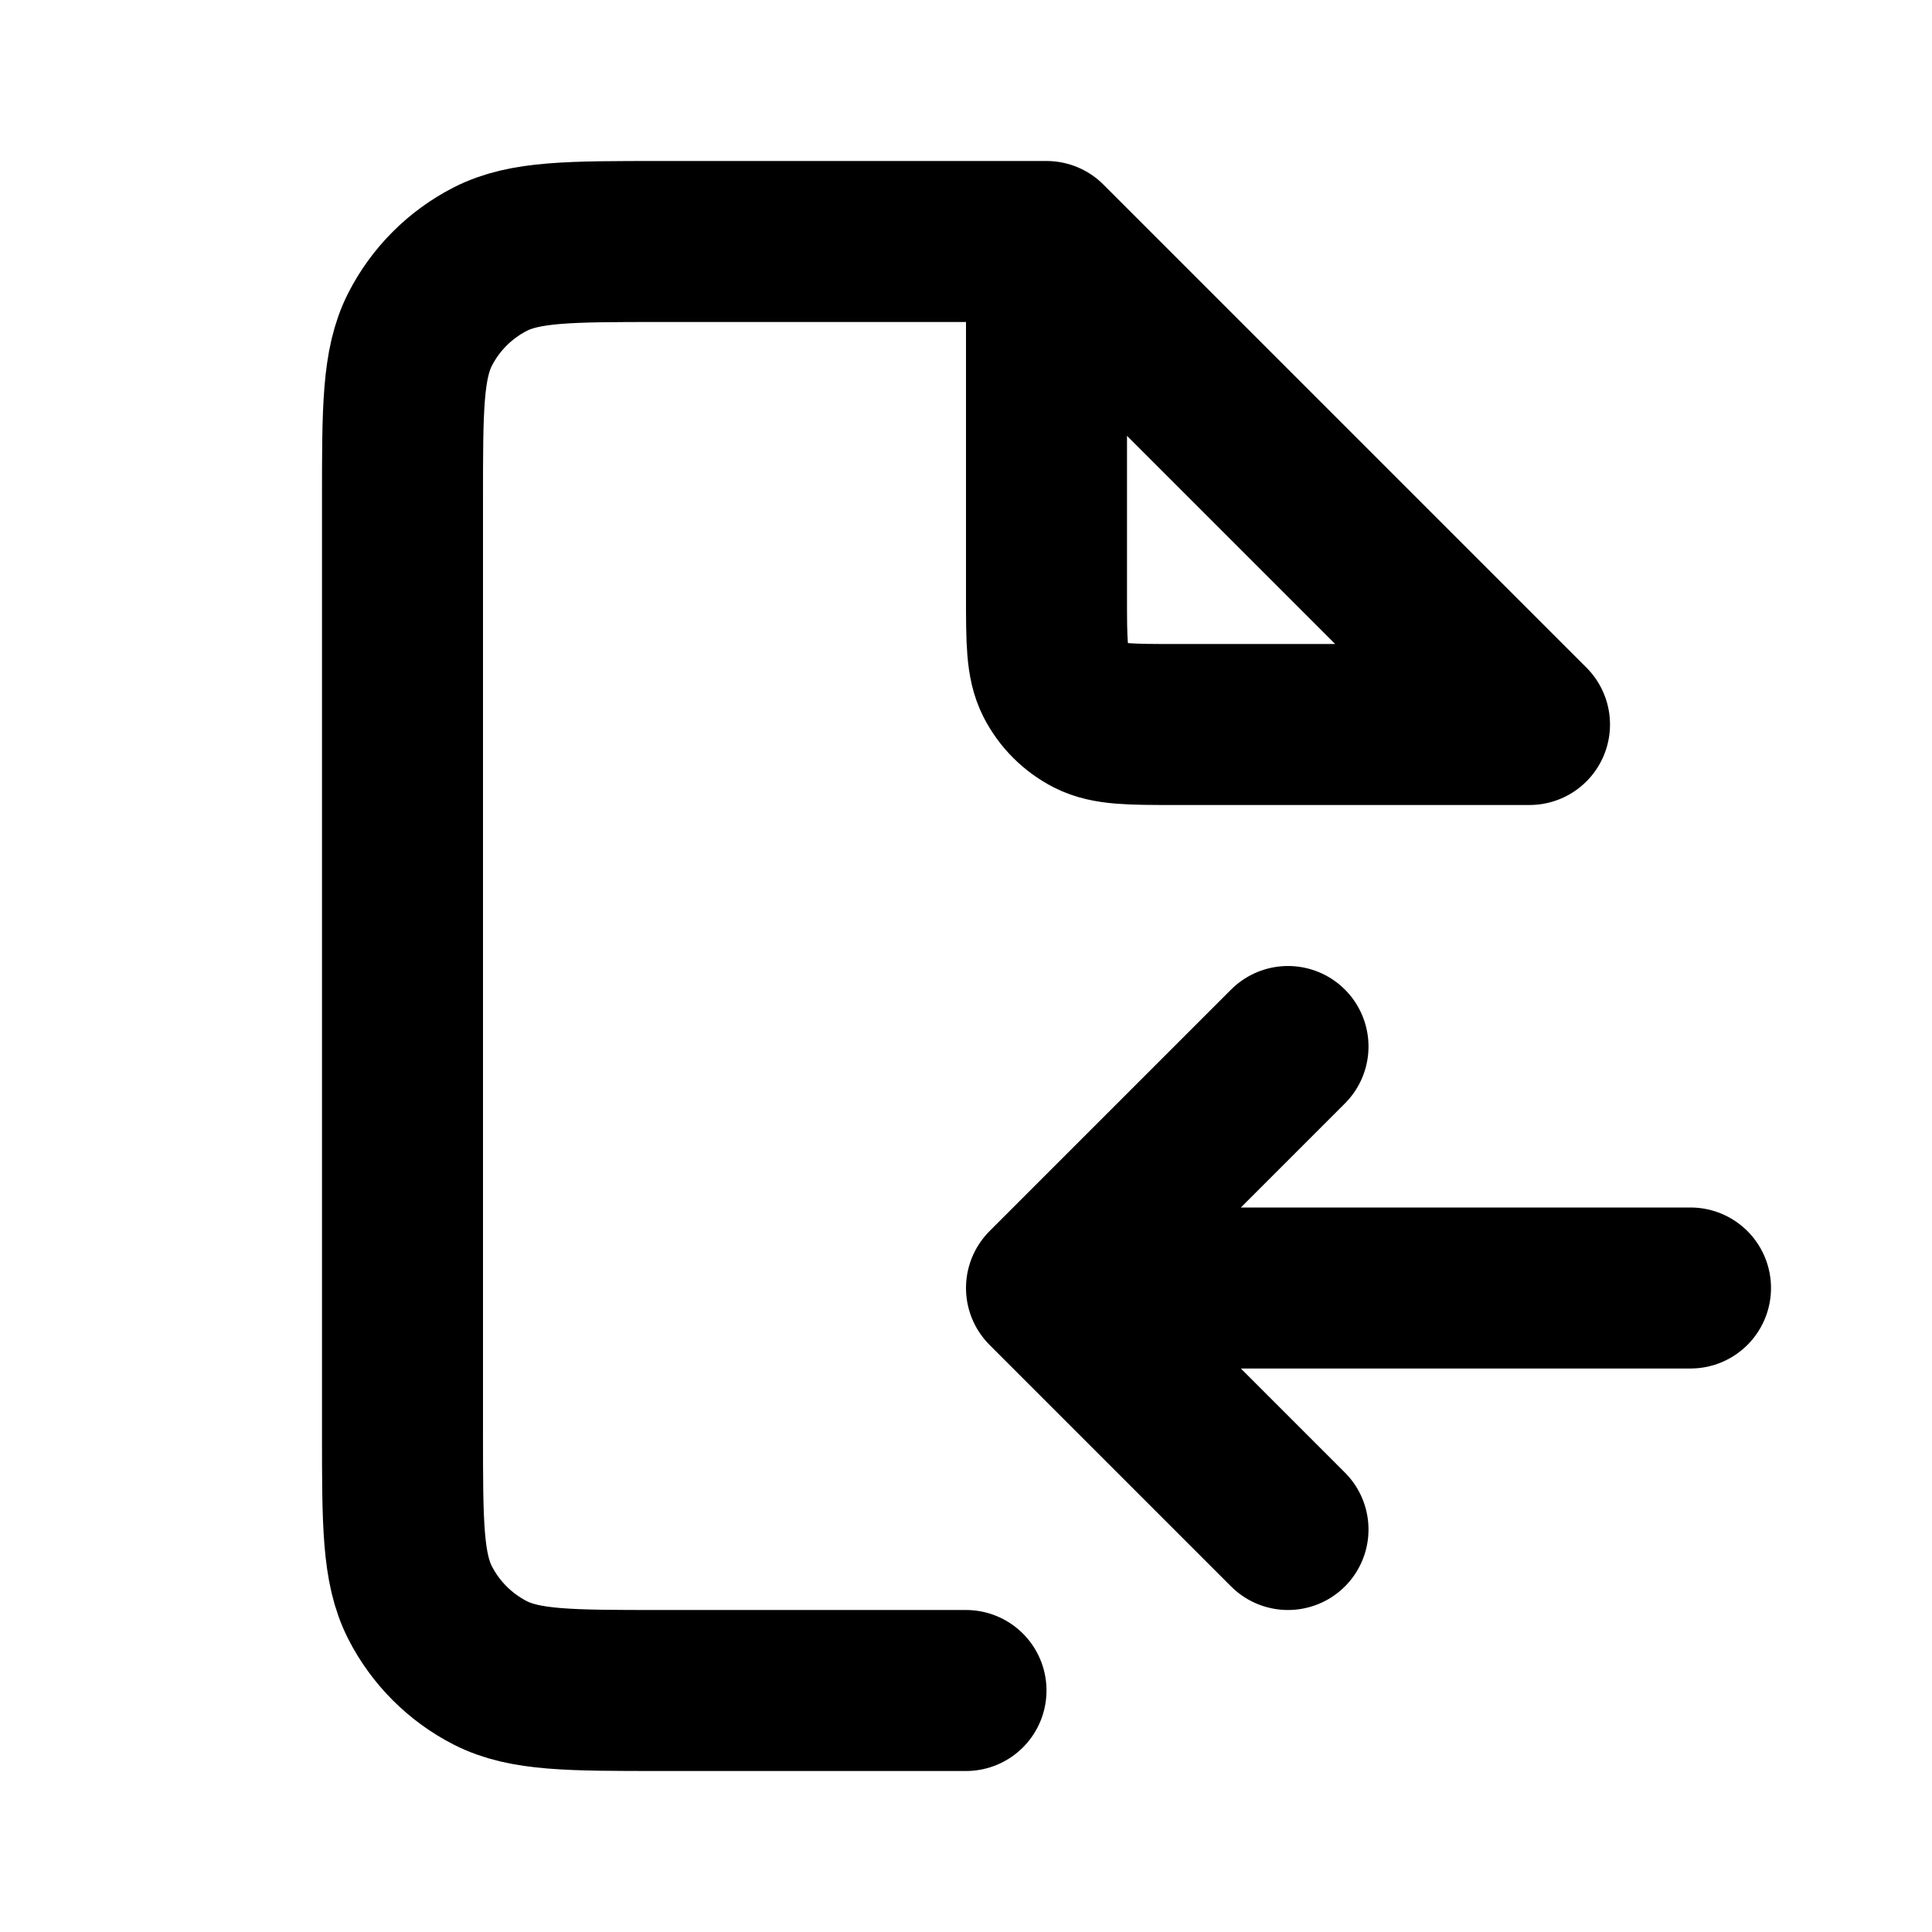
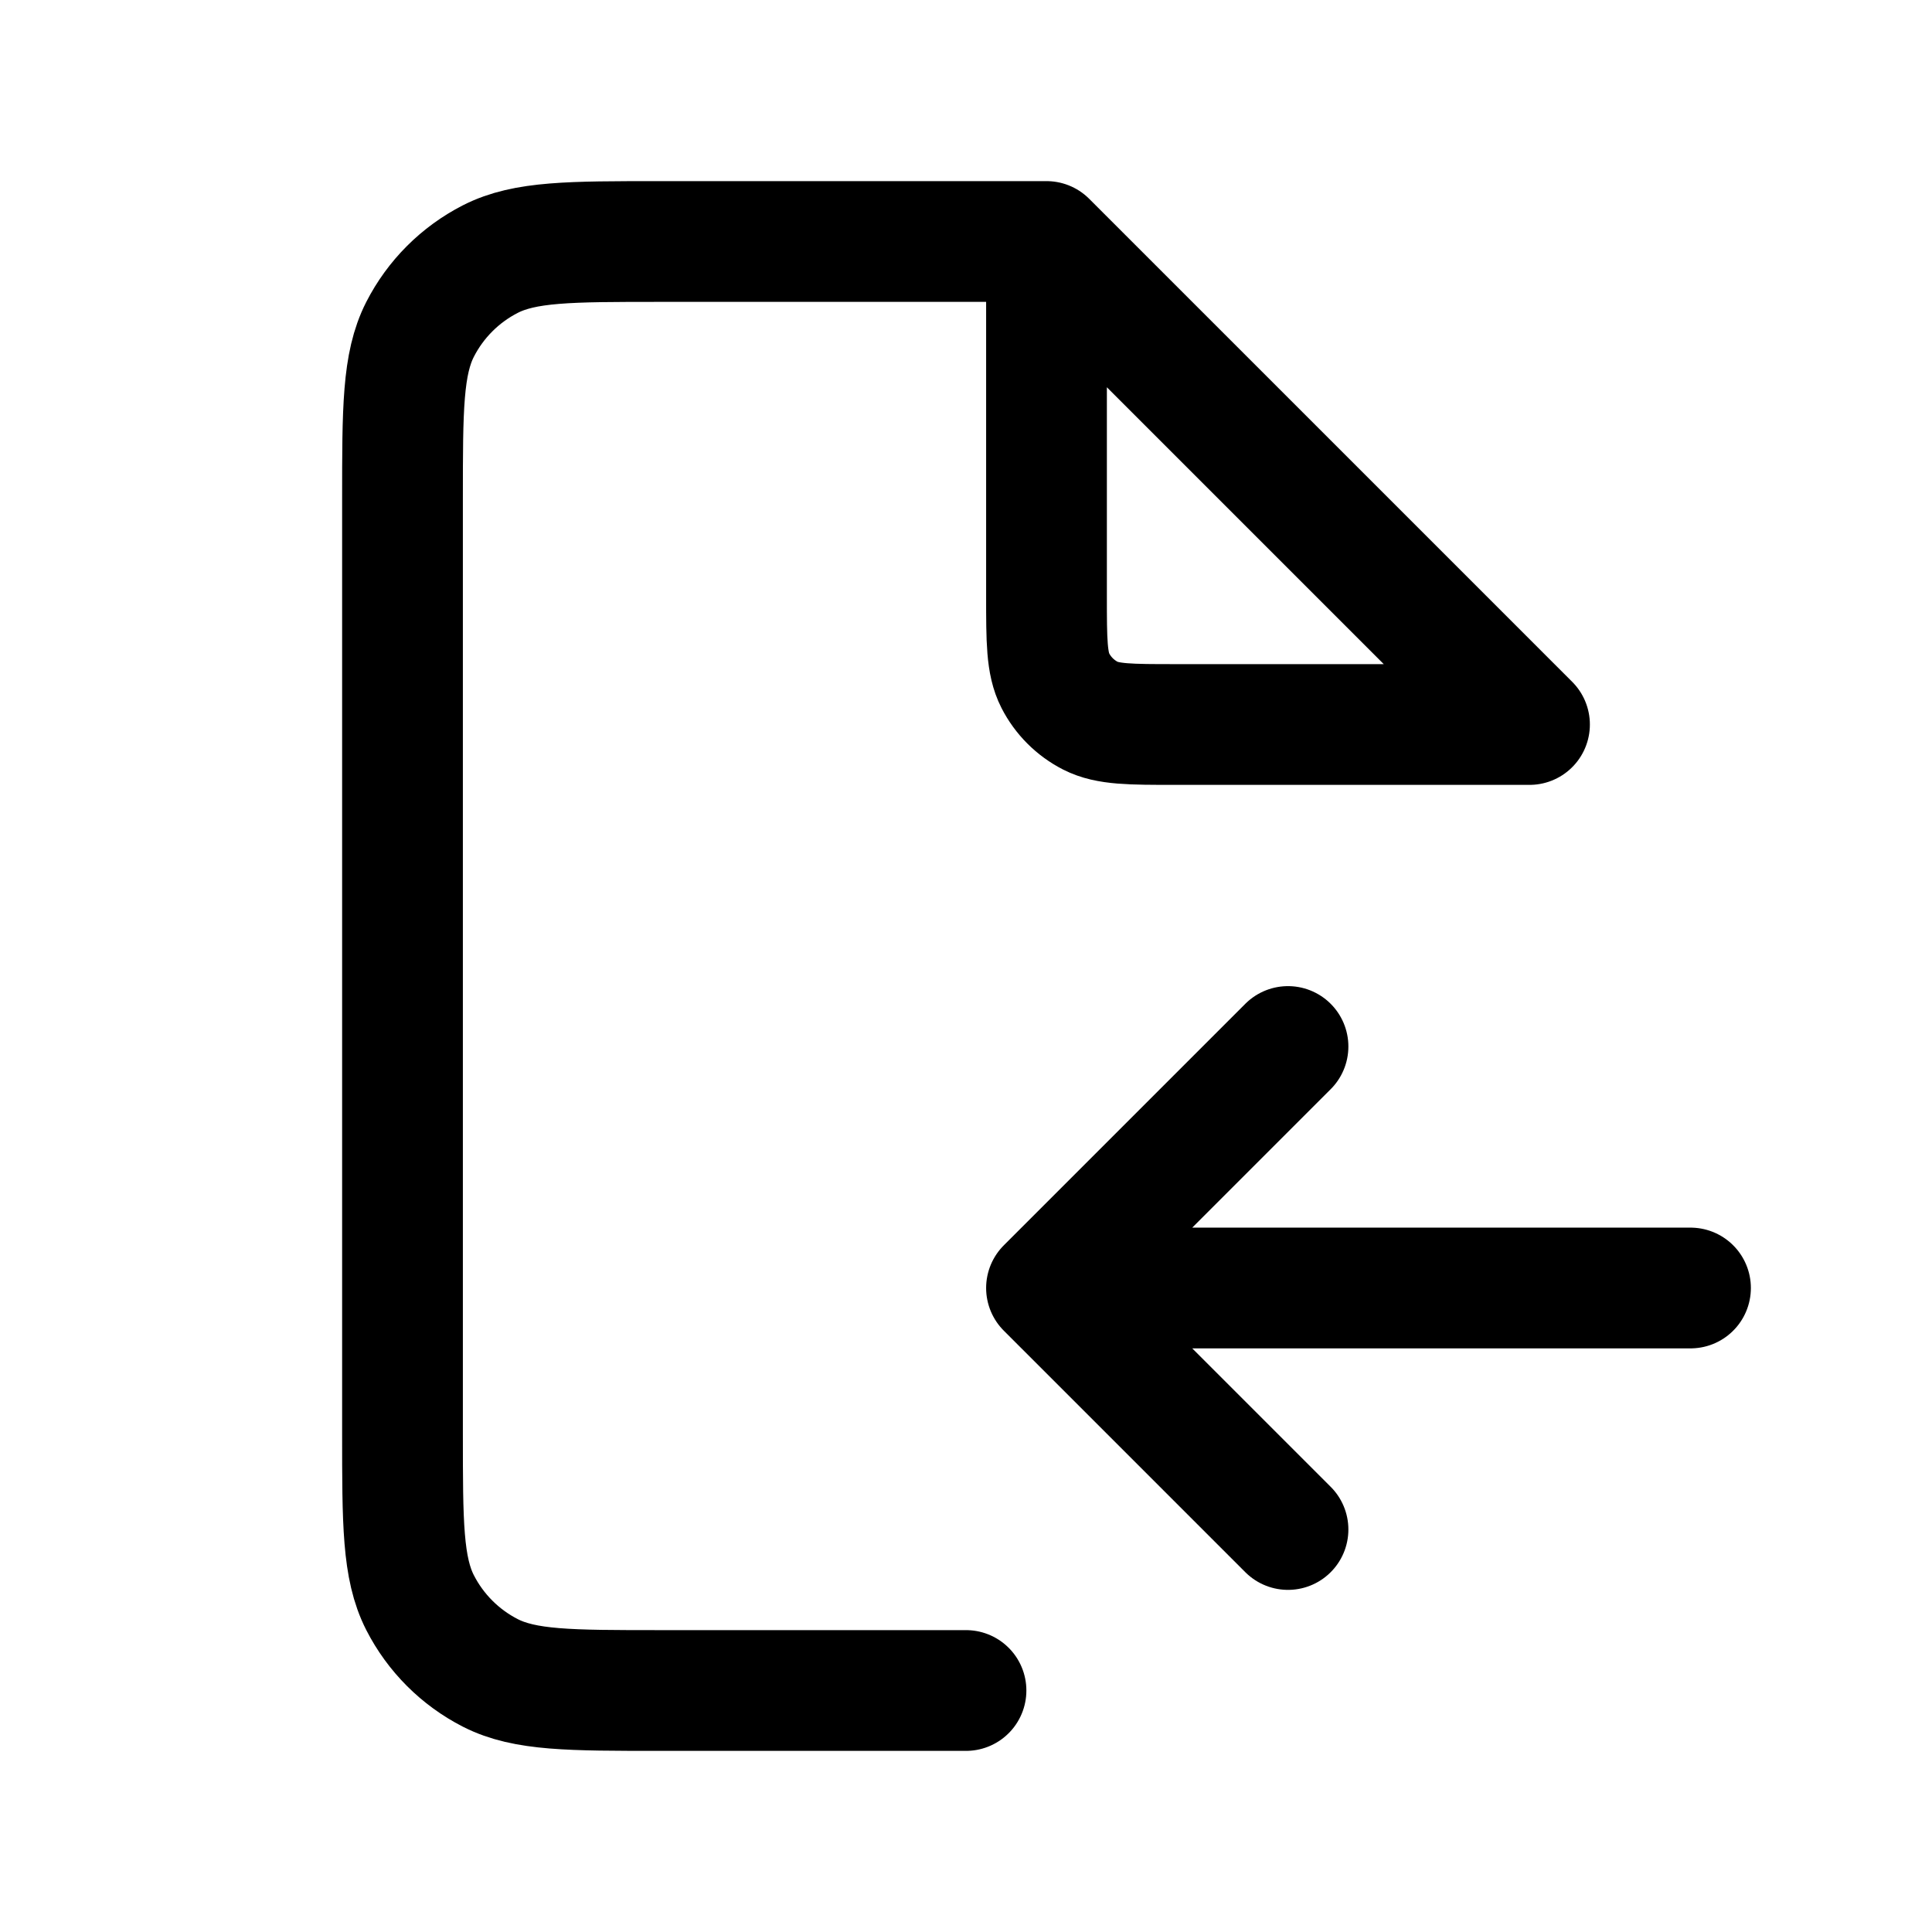
<svg xmlns="http://www.w3.org/2000/svg" width="24" height="24" viewBox="0 0 24 24" fill="none">
  <g id="file-arrow-left">
-     <path id="Icon" d="M13 16H21M13 16L16 13M13 16L16 19M13 3H8.2C7.08 3 6.52 3 6.092 3.218C5.716 3.41 5.41 3.716 5.218 4.092C5 4.52 5 5.08 5 6.2V17.8C5 18.92 5 19.48 5.218 19.908C5.41 20.284 5.716 20.59 6.092 20.782C6.52 21 7.08 21 8.2 21H12M13 3L19 9H14.6C14.04 9 13.76 9 13.546 8.891C13.358 8.795 13.205 8.642 13.109 8.454C13 8.24 13 7.96 13 7.4V3Z" stroke="black" stroke-width="2" stroke-linecap="round" stroke-linejoin="round" />
+     <path id="Icon" d="M13 16H21M13 16L16 13M13 16L16 19M13 3H8.2C7.08 3 6.52 3 6.092 3.218C5.716 3.41 5.41 3.716 5.218 4.092C5 4.52 5 5.08 5 6.2V17.8C5 18.92 5 19.48 5.218 19.908C5.41 20.284 5.716 20.59 6.092 20.782C6.52 21 7.08 21 8.2 21H12M13 3L19 9H14.6C14.04 9 13.76 9 13.546 8.891C13.358 8.795 13.205 8.642 13.109 8.454C13 8.24 13 7.96 13 7.4V3Z" stroke="currentColor" stroke-width="1.5" stroke-linecap="round" stroke-linejoin="round" />
  </g>
</svg>
